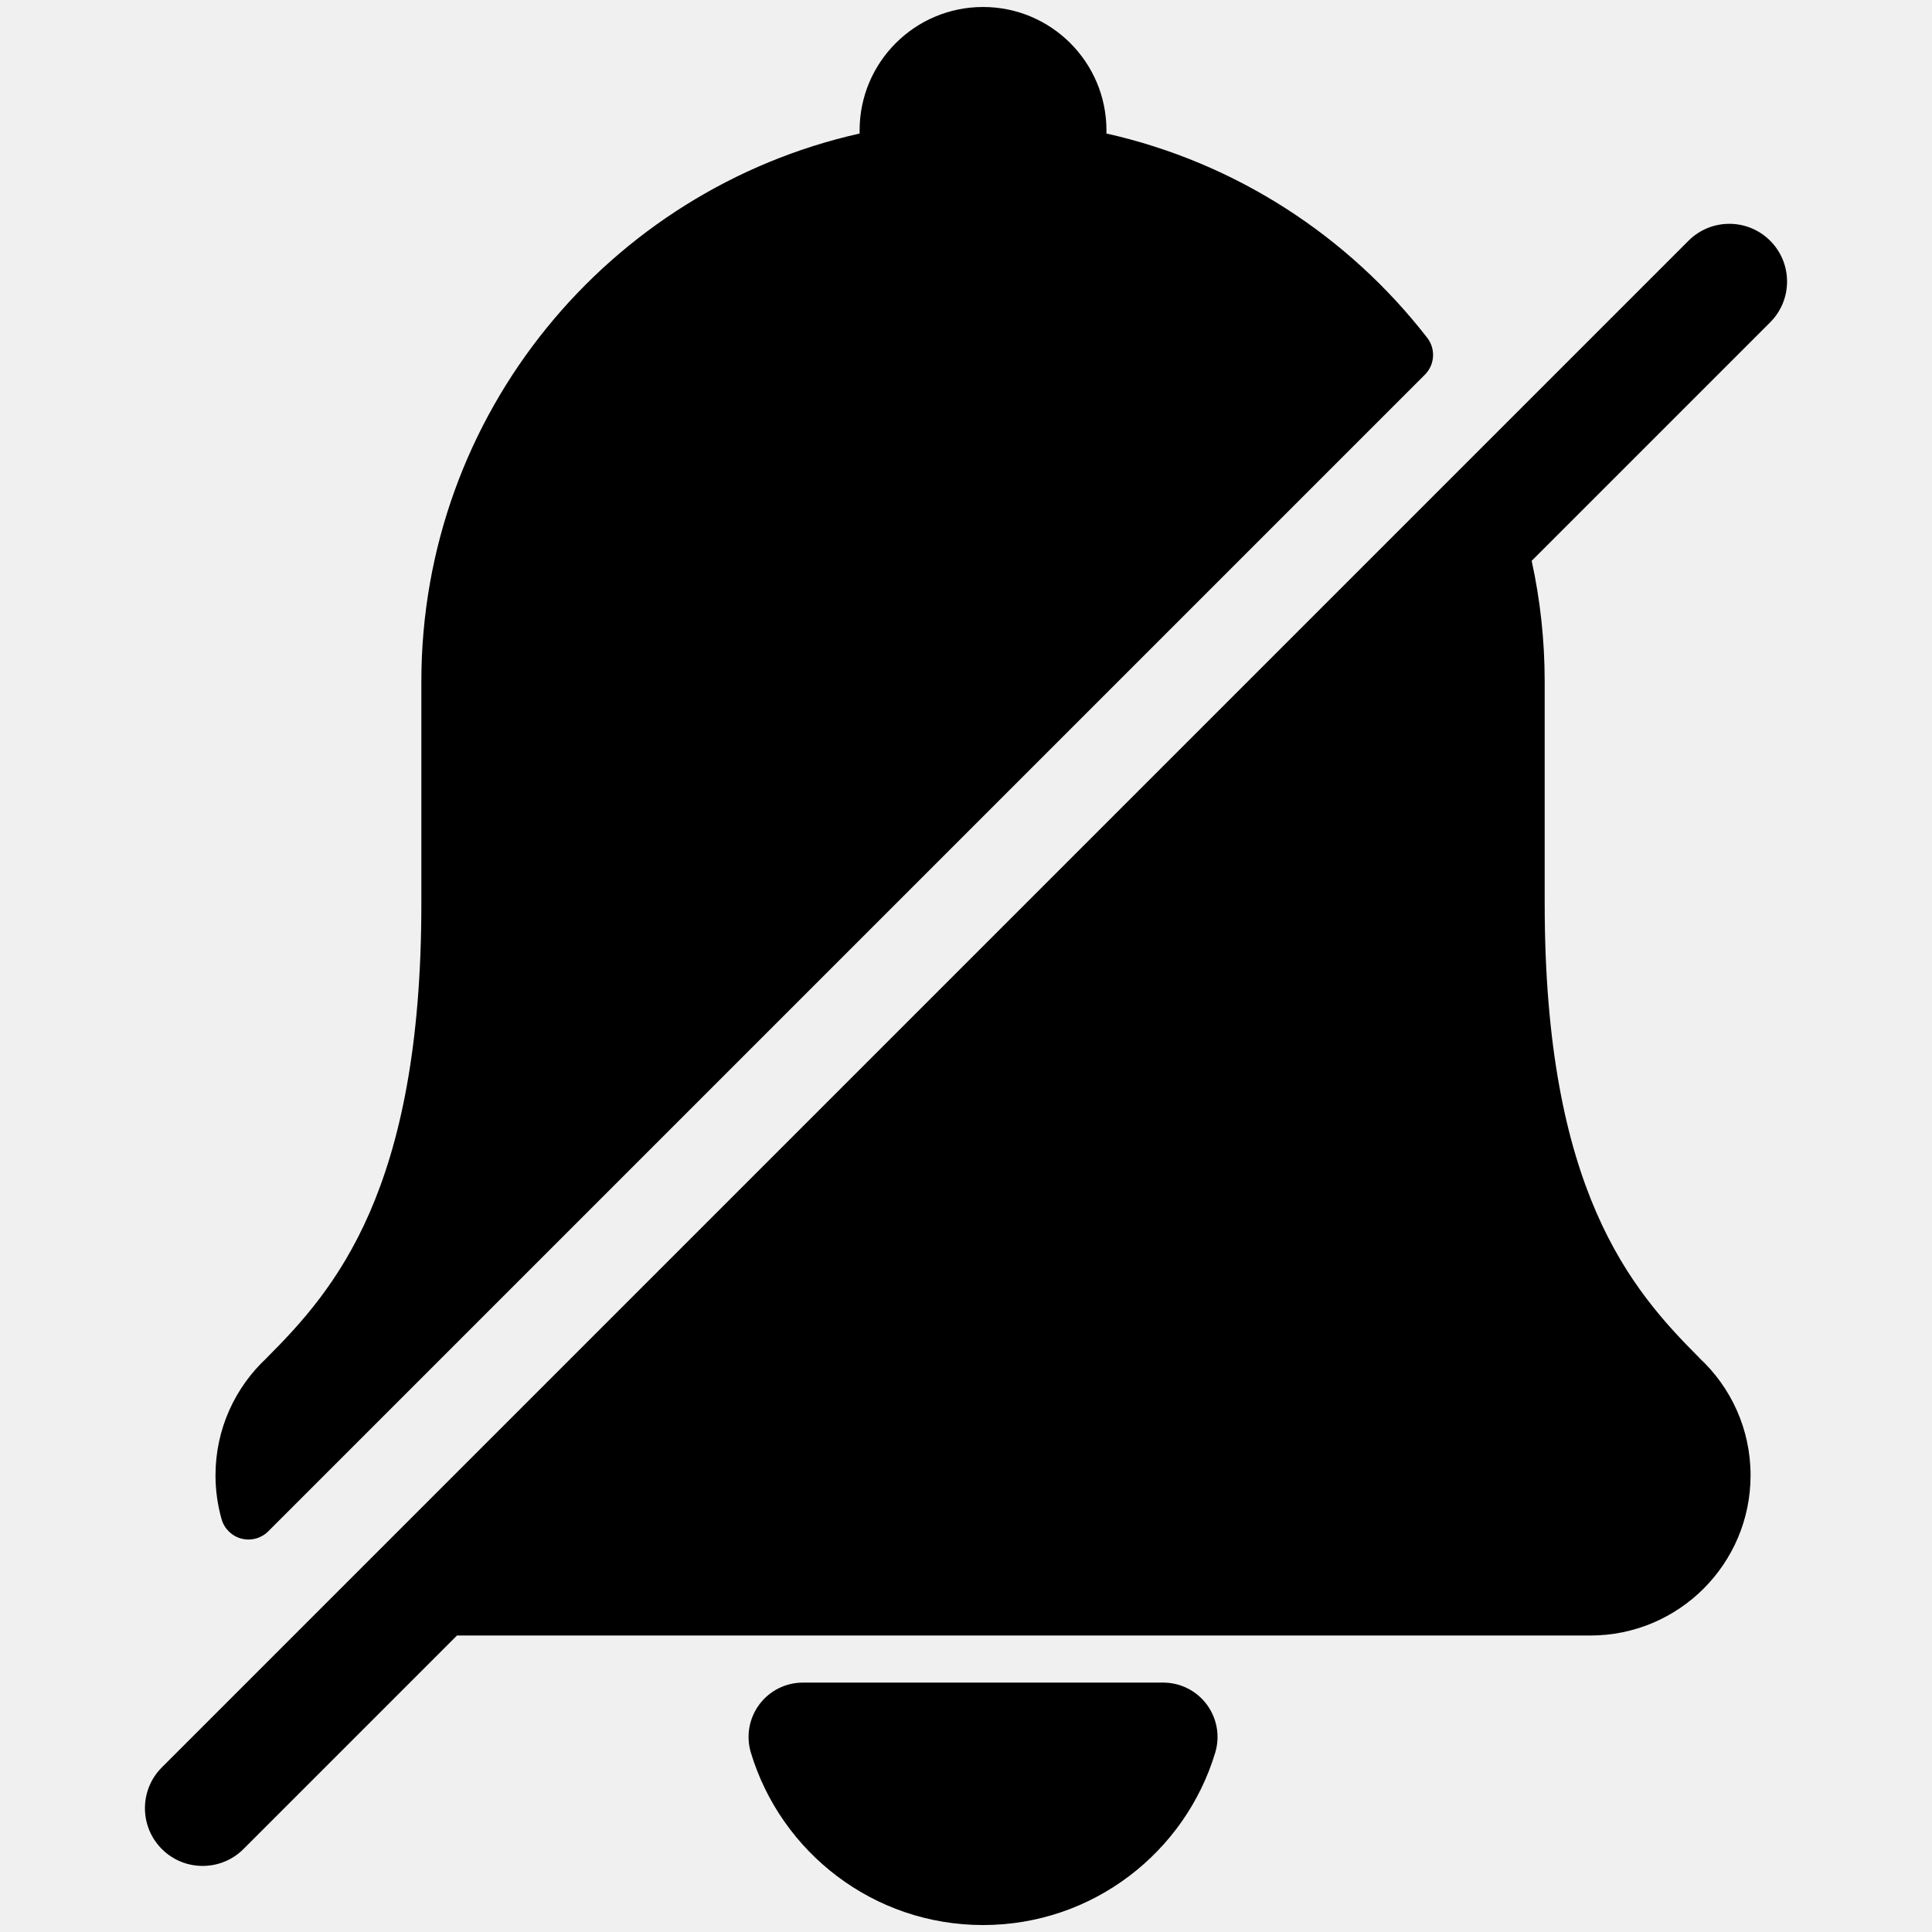
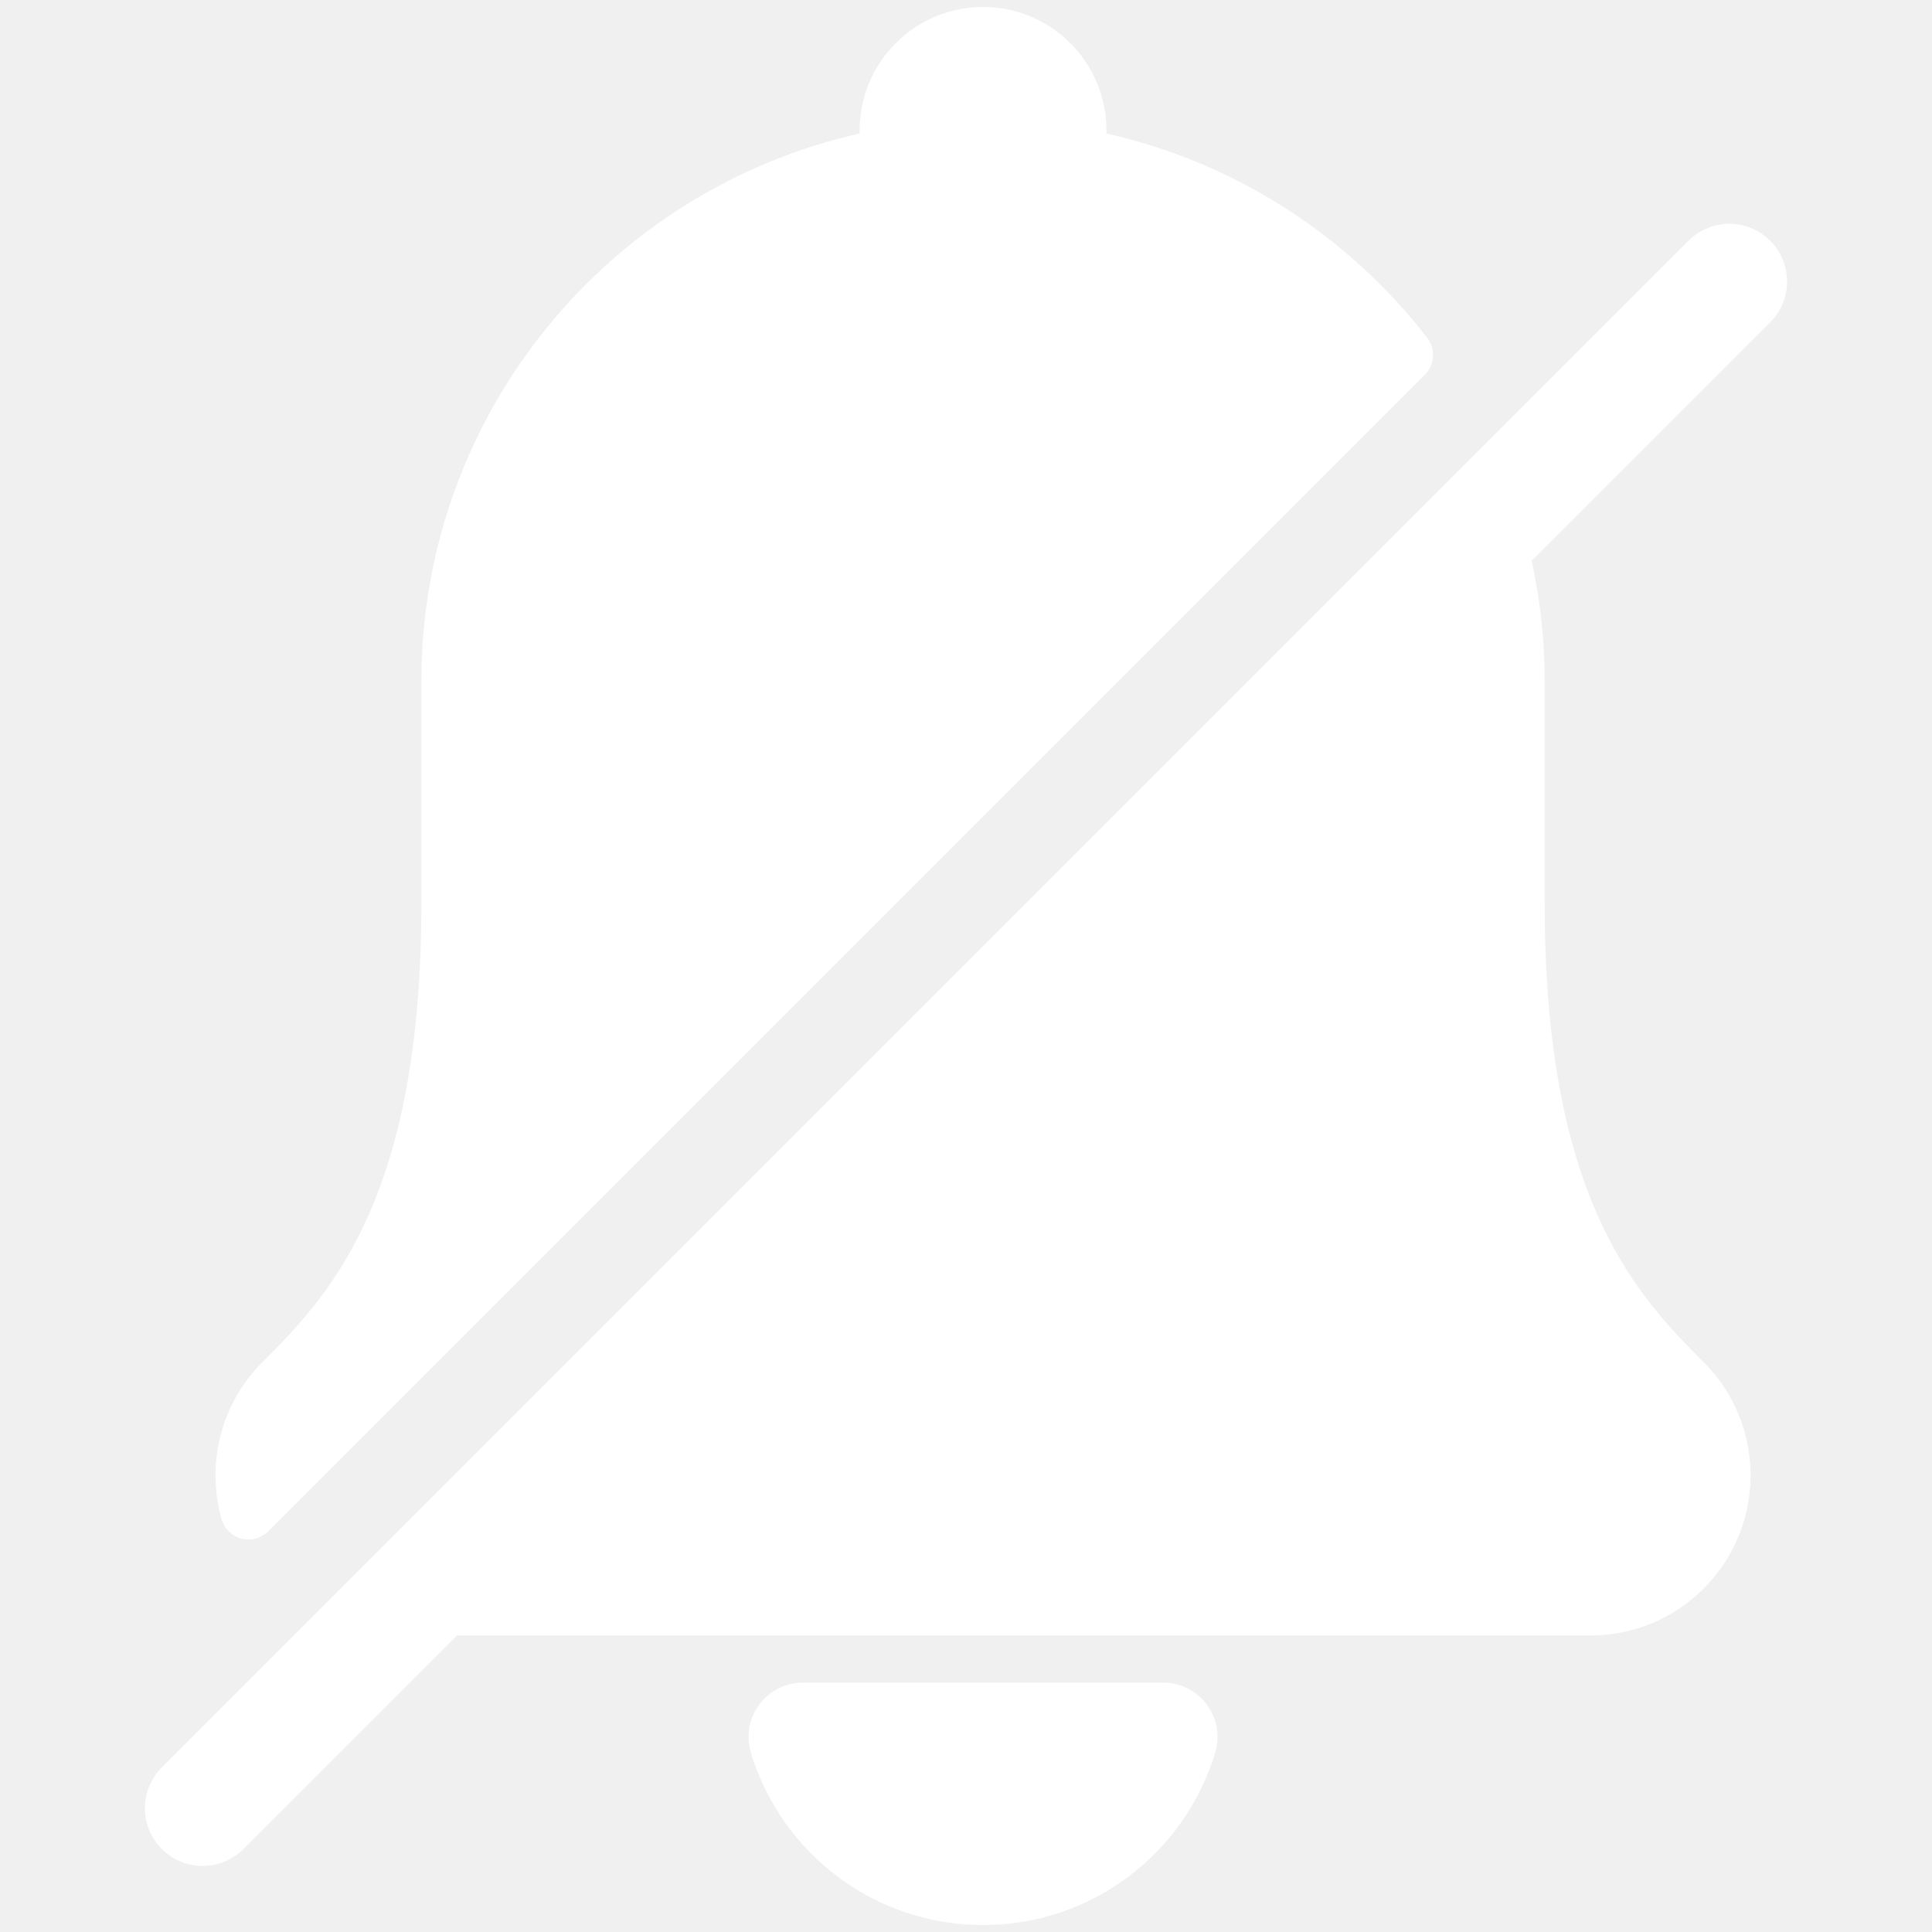
- <svg xmlns="http://www.w3.org/2000/svg" fill="#000000" version="1.1" id="Layer_1" width="800px" height="800px" viewBox="924 796 200 200" enable-background="new 924 796 200 200" xml:space="preserve">
+ <svg xmlns="http://www.w3.org/2000/svg" fill="#ffffff" version="1.1" id="Layer_1" width="800px" height="800px" viewBox="924 796 200 200" enable-background="new 924 796 200 200" xml:space="preserve">
  <g id="SVGRepo_bgCarrier" stroke-width="0" />
  <g id="SVGRepo_tracerCarrier" stroke-linecap="round" stroke-linejoin="round" />
  <g id="SVGRepo_iconCarrier">
    <g>
      <path d="M1044.412,970.181h-37.295c-1.779,0-3.454,0.841-4.515,2.27c-1.062,1.429-1.385,3.273-0.872,4.978 c3.109,10.327,12.694,17.851,24.036,17.851c11.342,0,20.925-7.523,24.035-17.851c0.512-1.704,0.187-3.55-0.875-4.979 C1047.865,971.021,1046.19,970.181,1044.412,970.181z" />
      <path d="M948.997,955.278c0.994,0.258,2.049-0.031,2.775-0.758l119.731-119.731c1.031-1.03,1.137-2.667,0.243-3.819 c-8.14-10.504-19.799-18.144-33.211-21.149c0.004-0.107,0.005-0.214,0.005-0.321c0-7.057-5.722-12.777-12.775-12.777 c-7.058,0-12.779,5.721-12.779,12.777c0,0.107,0.001,0.215,0.003,0.322c-25.969,5.821-45.371,29.012-45.371,56.735v23.02 c0,29.647-8.953,39.93-16.005,46.985l0.004,0.005c-3.265,3.028-5.309,7.355-5.309,12.159c0,1.575,0.22,3.099,0.63,4.542 C947.219,954.255,948.002,955.021,948.997,955.278z" />
      <path d="M1107.245,820.919c-2.331-2.333-6.119-2.333-8.45,0L940.754,978.96c-2.333,2.333-2.333,6.117,0,8.451 c1.167,1.167,2.696,1.749,4.225,1.749c1.53,0,3.059-0.582,4.226-1.749l22.101-22.102h117.328c9.157,0,16.584-7.424,16.584-16.584 c0-4.803-2.044-9.131-5.309-12.158l0.005-0.006c-7.055-7.056-16.007-17.338-16.007-46.985c0-0.128-0.001-0.251-0.002-0.373v-22.647 c0-4.292-0.465-8.474-1.347-12.5l24.687-24.687C1109.58,827.037,1109.58,823.253,1107.245,820.919z" />
    </g>
  </g>
</svg>
